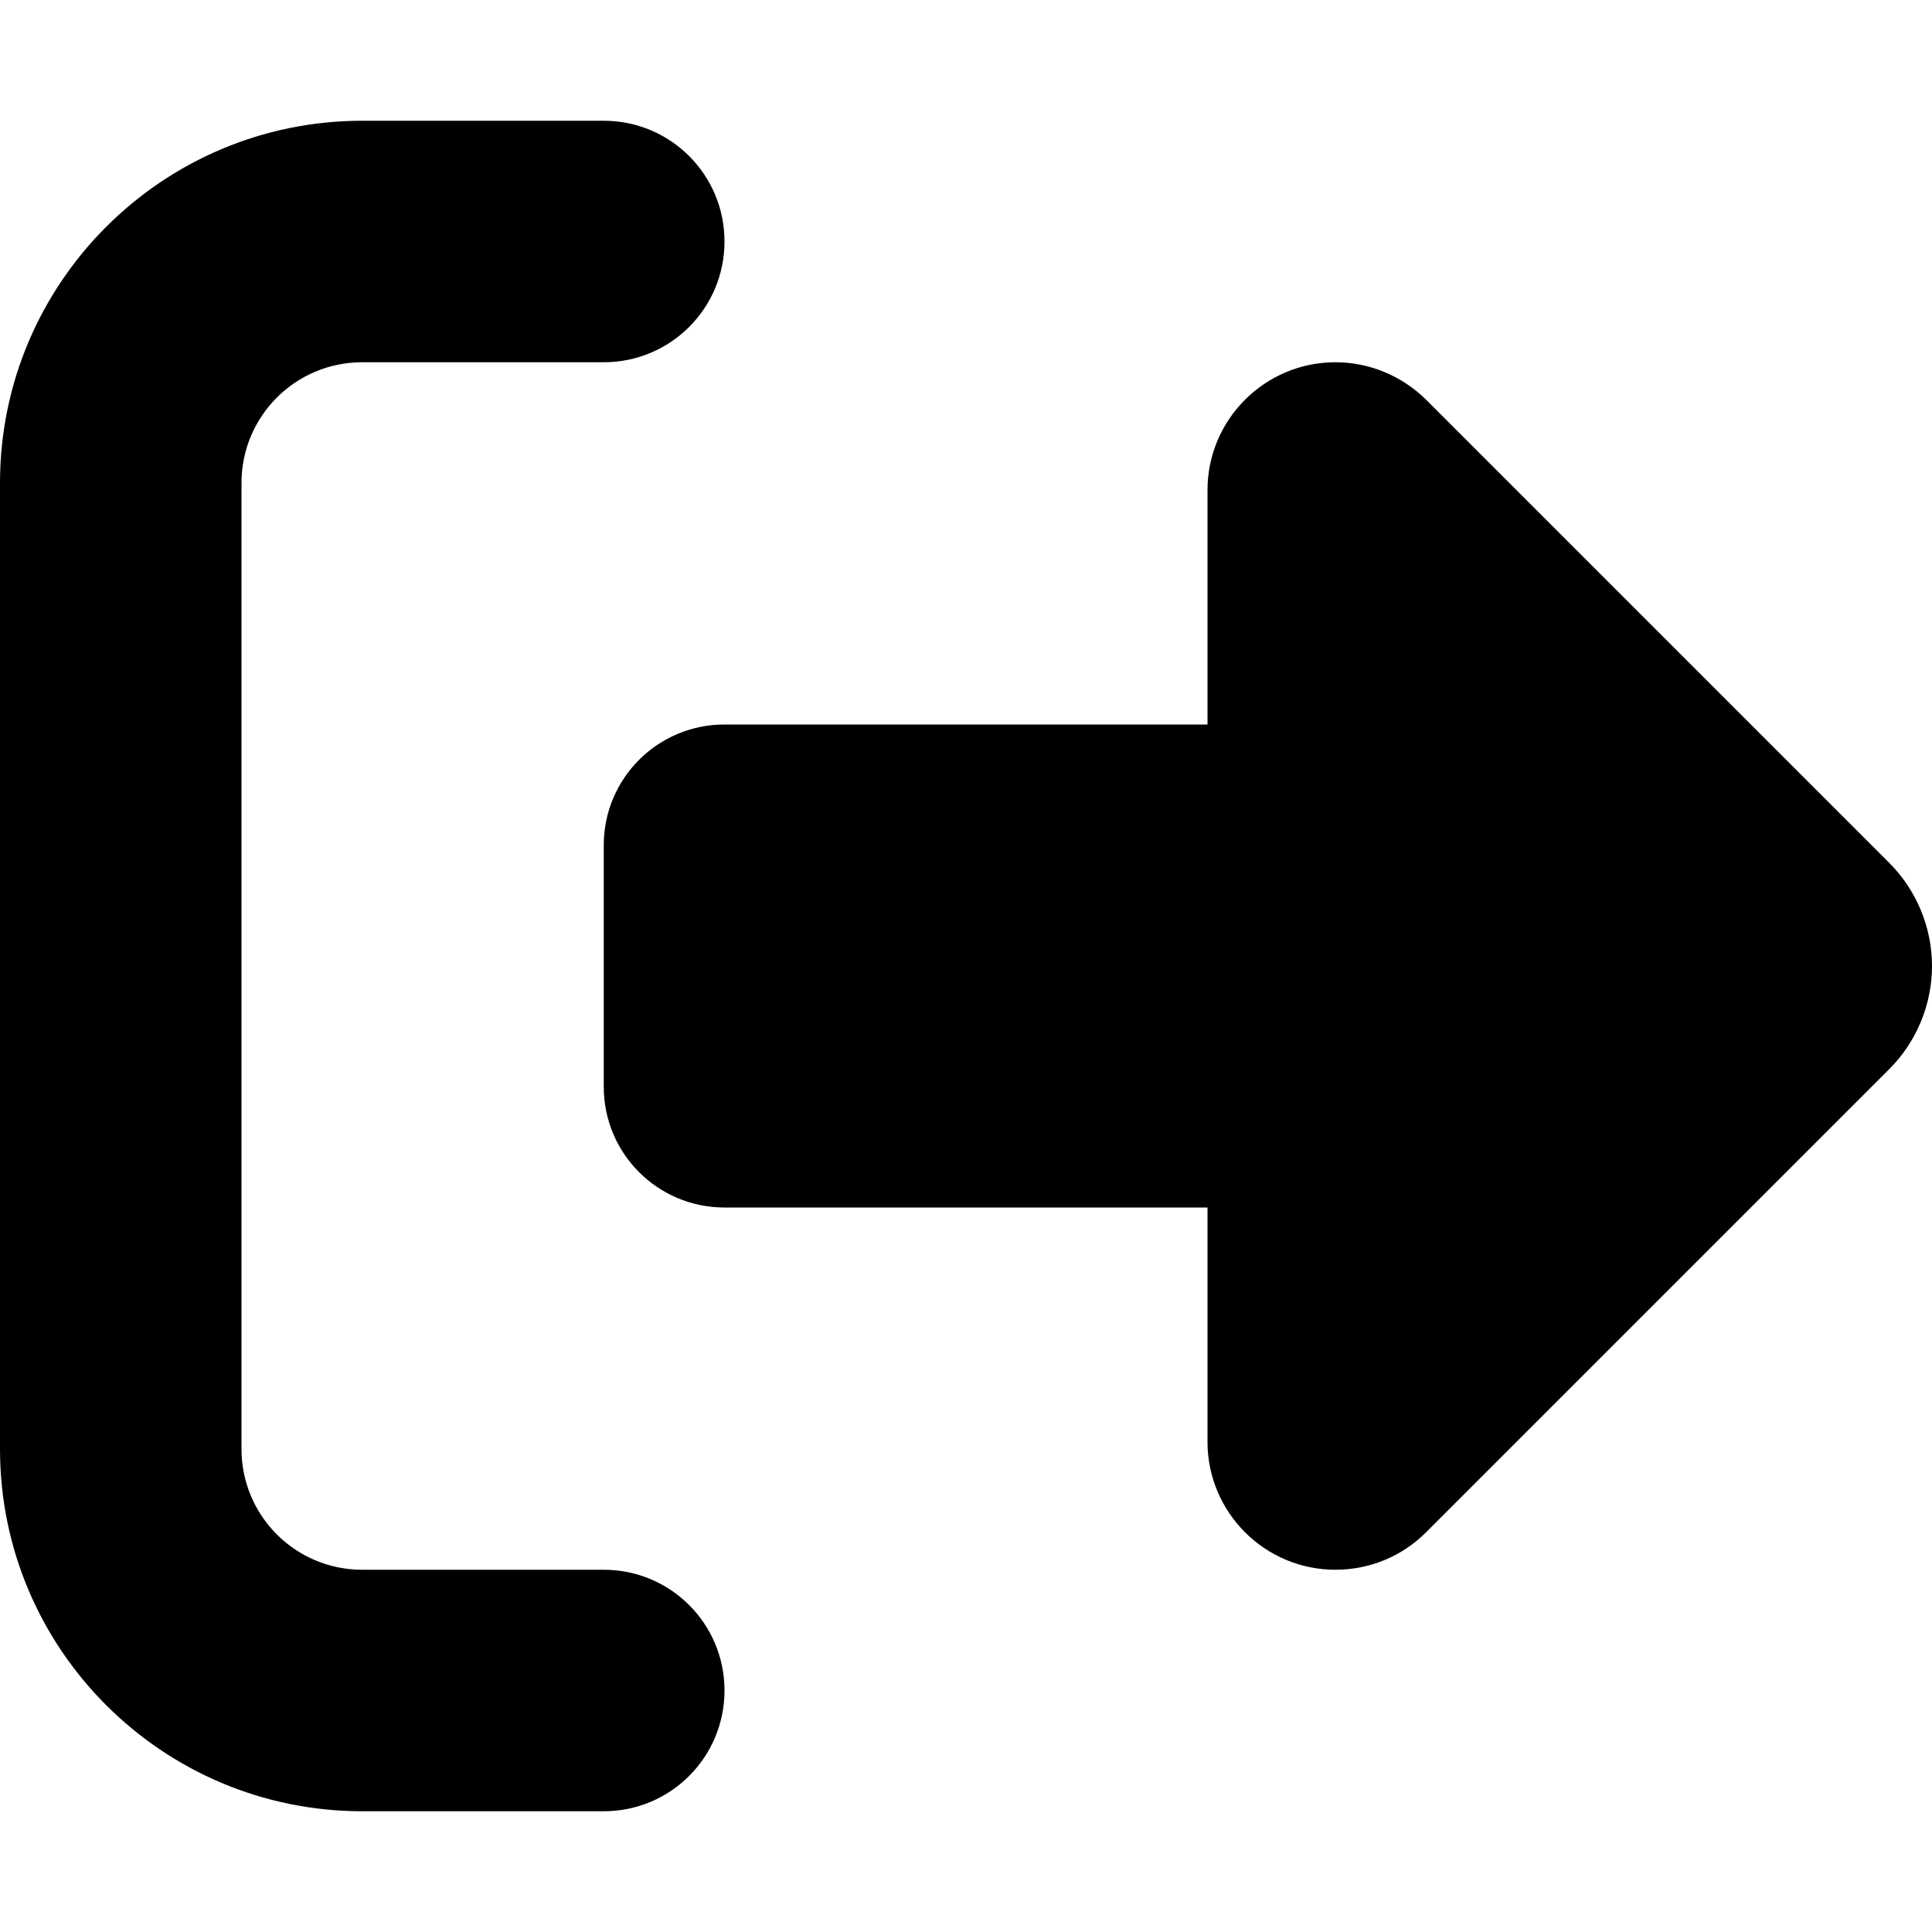
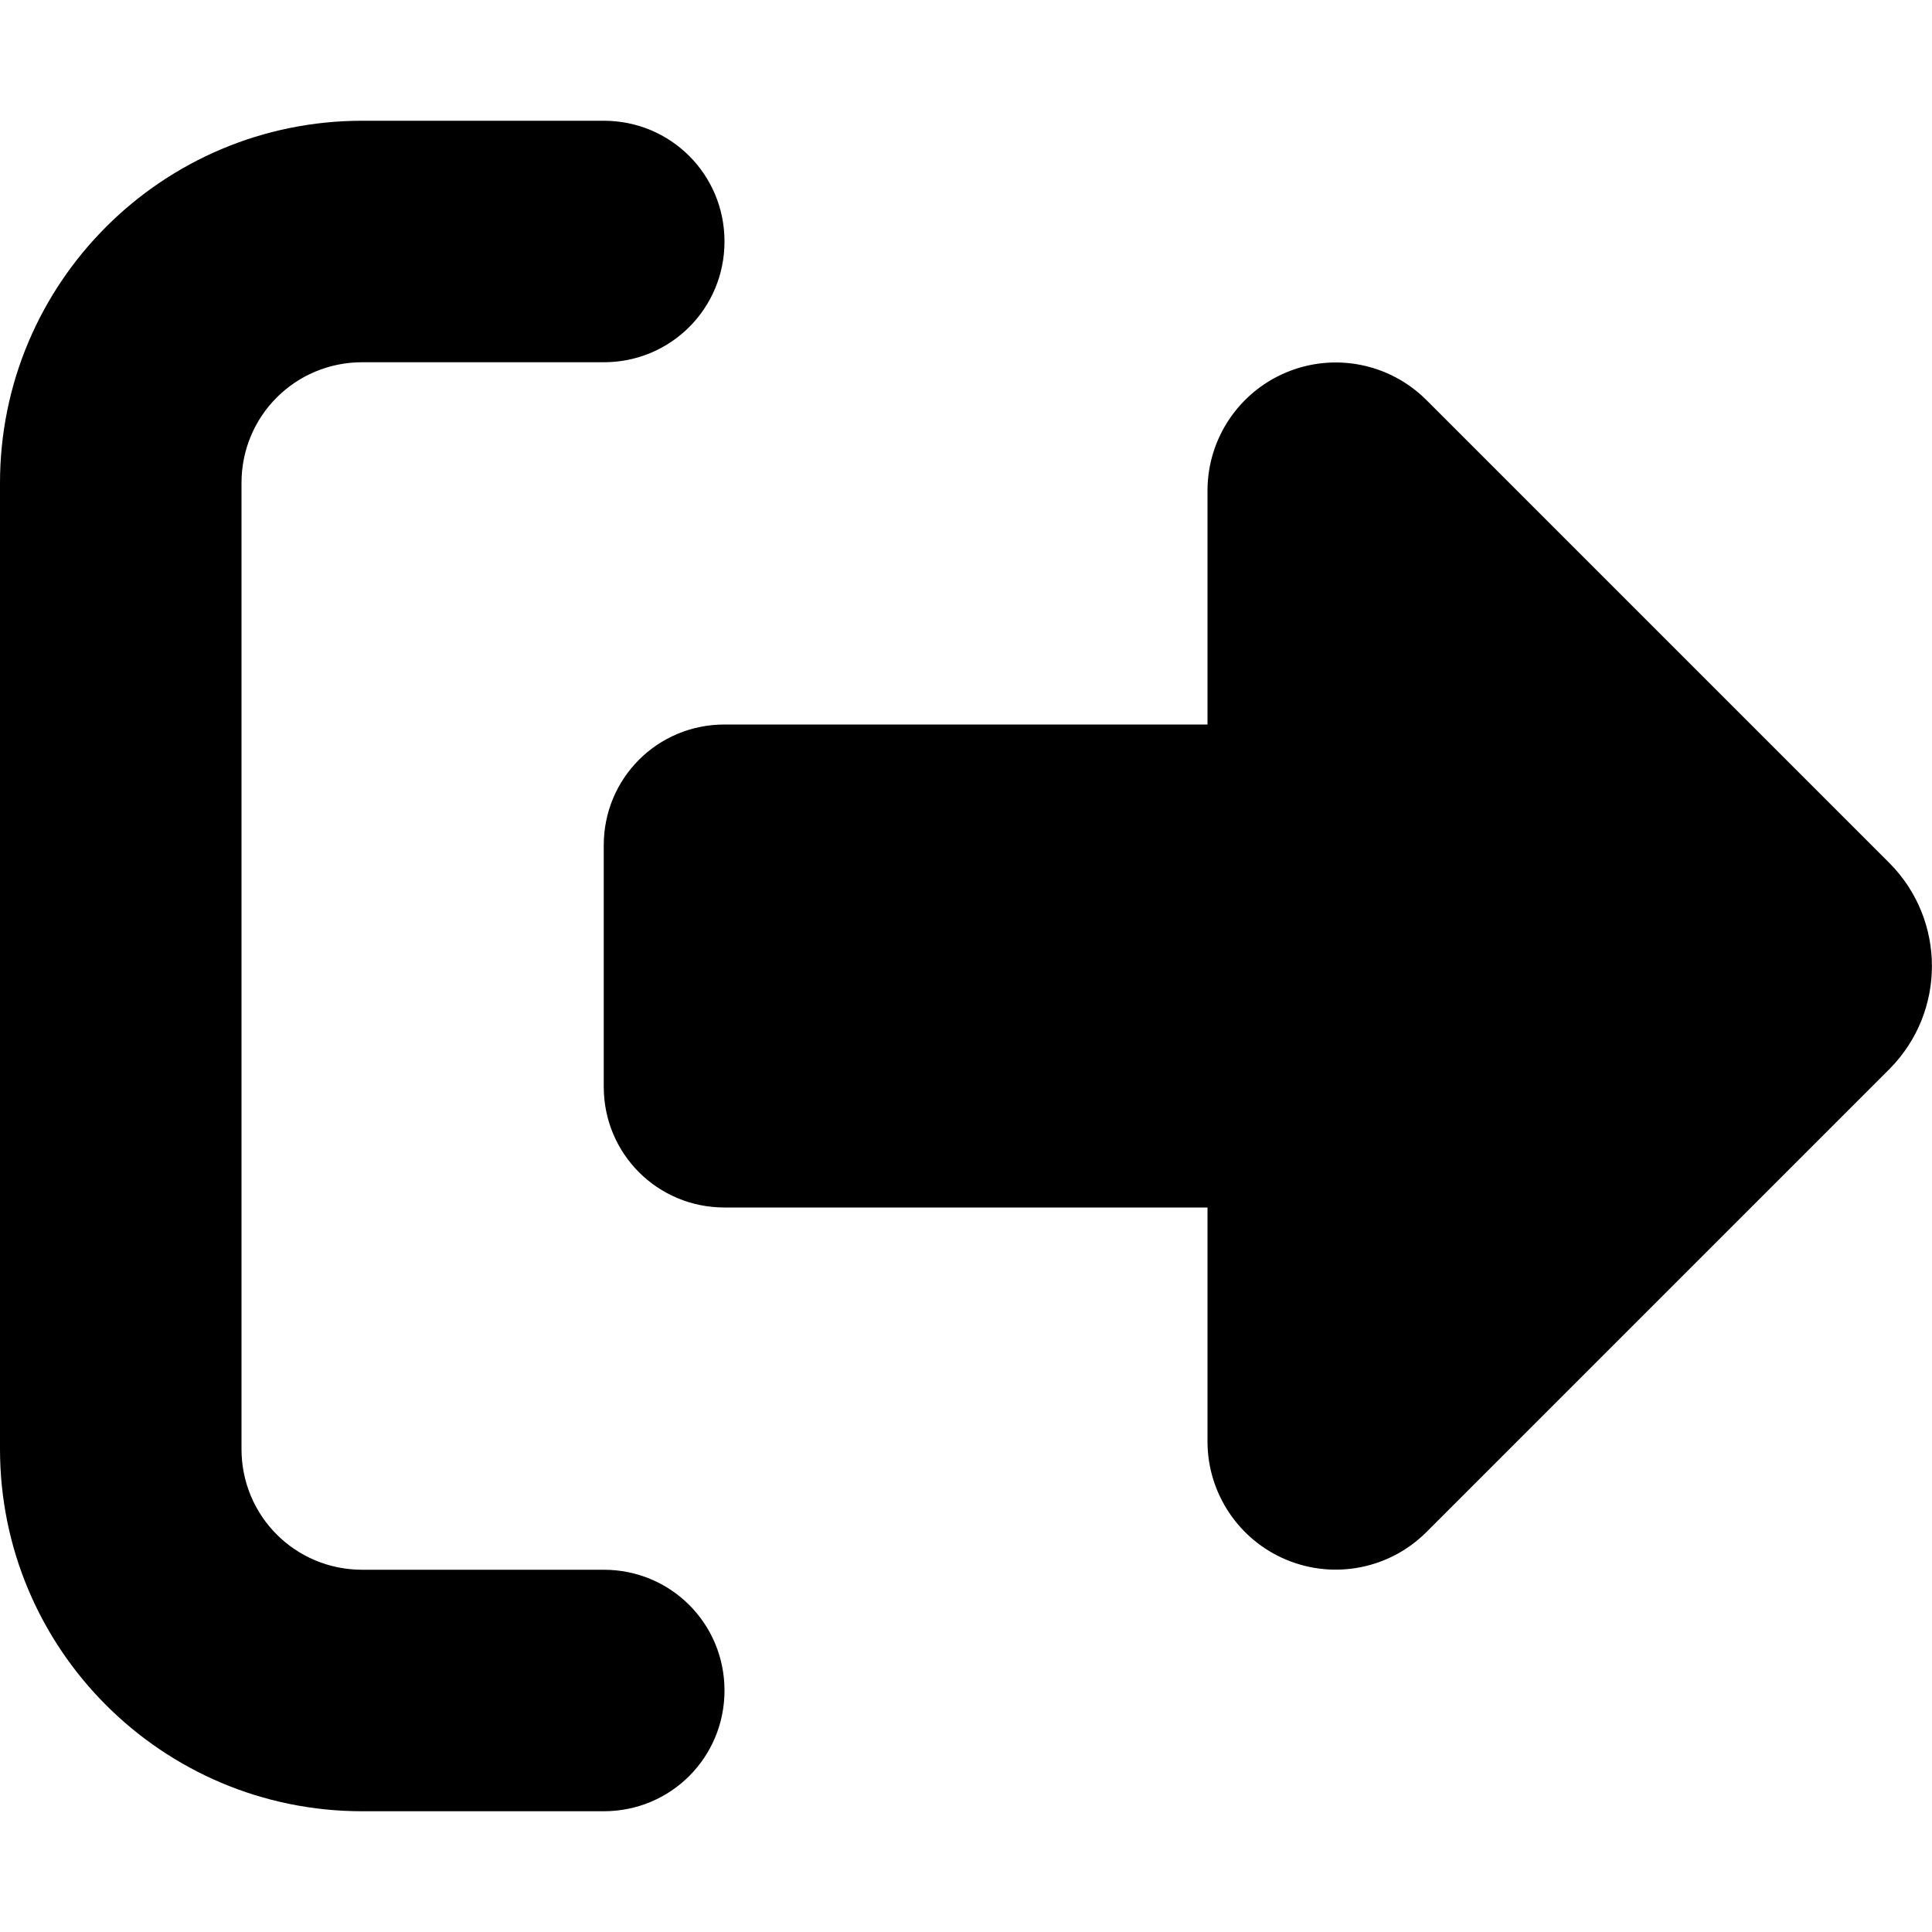
- <svg xmlns="http://www.w3.org/2000/svg" viewBox="0 0 512 512">
-   <path d="M377.9 105.9L500.7 228.7c7.2 7.2 11.3 17.1 11.3 27.3s-4.1 20.1-11.3 27.3L377.9 406.1c-6.4 6.4-15 9.9-24 9.9c-18.7 0-33.9-15.2-33.9-33.9l0-62.1-128 0c-17.7 0-32-14.3-32-32l0-64c0-17.7 14.3-32 32-32l128 0 0-62.1c0-18.7 15.2-33.9 33.9-33.9c9 0 17.6 3.6 24 9.9zM160 96L96 96c-17.7 0-32 14.3-32 32l0 256c0 17.7 14.3 32 32 32l64 0c17.7 0 32 14.3 32 32s-14.3 32-32 32l-64 0c-53 0-96-43-96-96L0 128C0 75 43 32 96 32l64 0c17.7 0 32 14.3 32 32s-14.3 32-32 32z" />
+ <svg xmlns="http://www.w3.org/2000/svg" width="16" height="16">
+   <path style="stroke:none;fill-rule:nonzero;fill:#000;fill-opacity:1" d="m11.809 3.309 3.84 3.84a1.21 1.21 0 0 1 0 1.703l-3.84 3.84a1.062 1.062 0 0 1-1.809-.75V10H6c-.555 0-1-.445-1-1V7c0-.555.445-1 1-1h4V4.059a1.062 1.062 0 0 1 1.809-.75ZM5 3H3c-.555 0-1 .445-1 1v8c0 .555.445 1 1 1h2c.555 0 1 .445 1 1 0 .555-.445 1-1 1H3a3 3 0 0 1-3-3V4a3 3 0 0 1 3-3h2c.555 0 1 .445 1 1 0 .555-.445 1-1 1Zm0 0" />
</svg>
